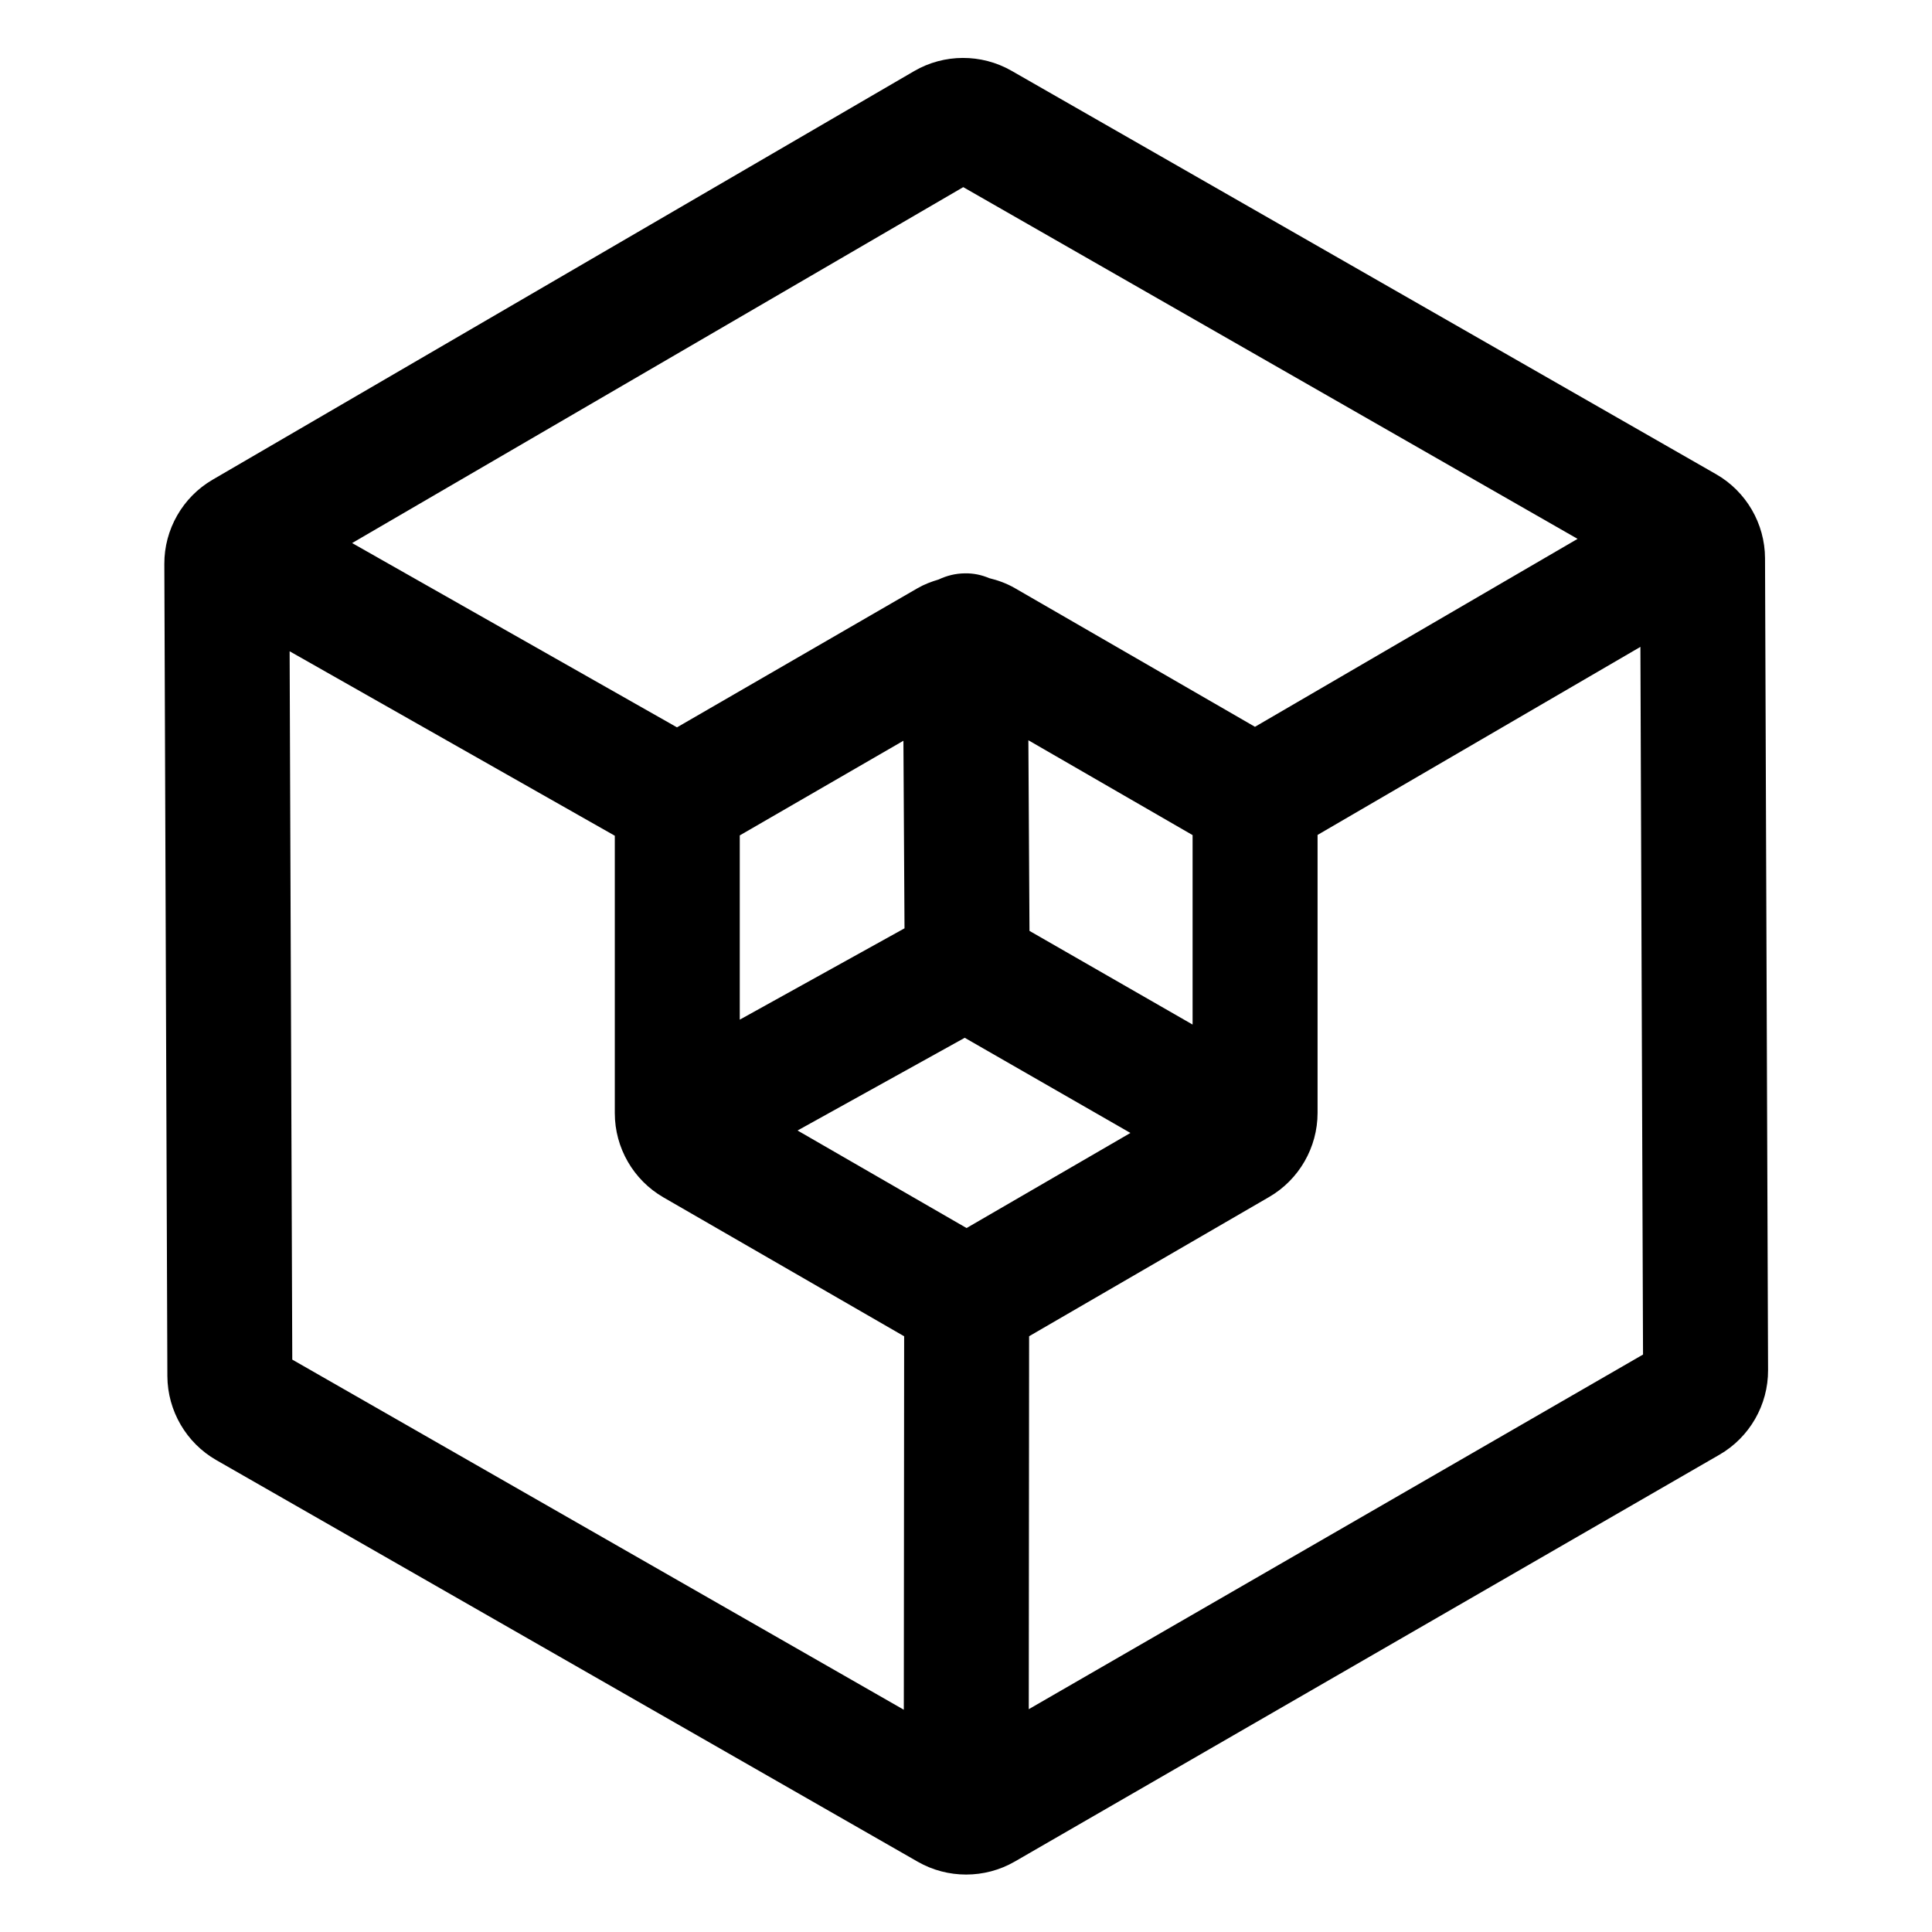
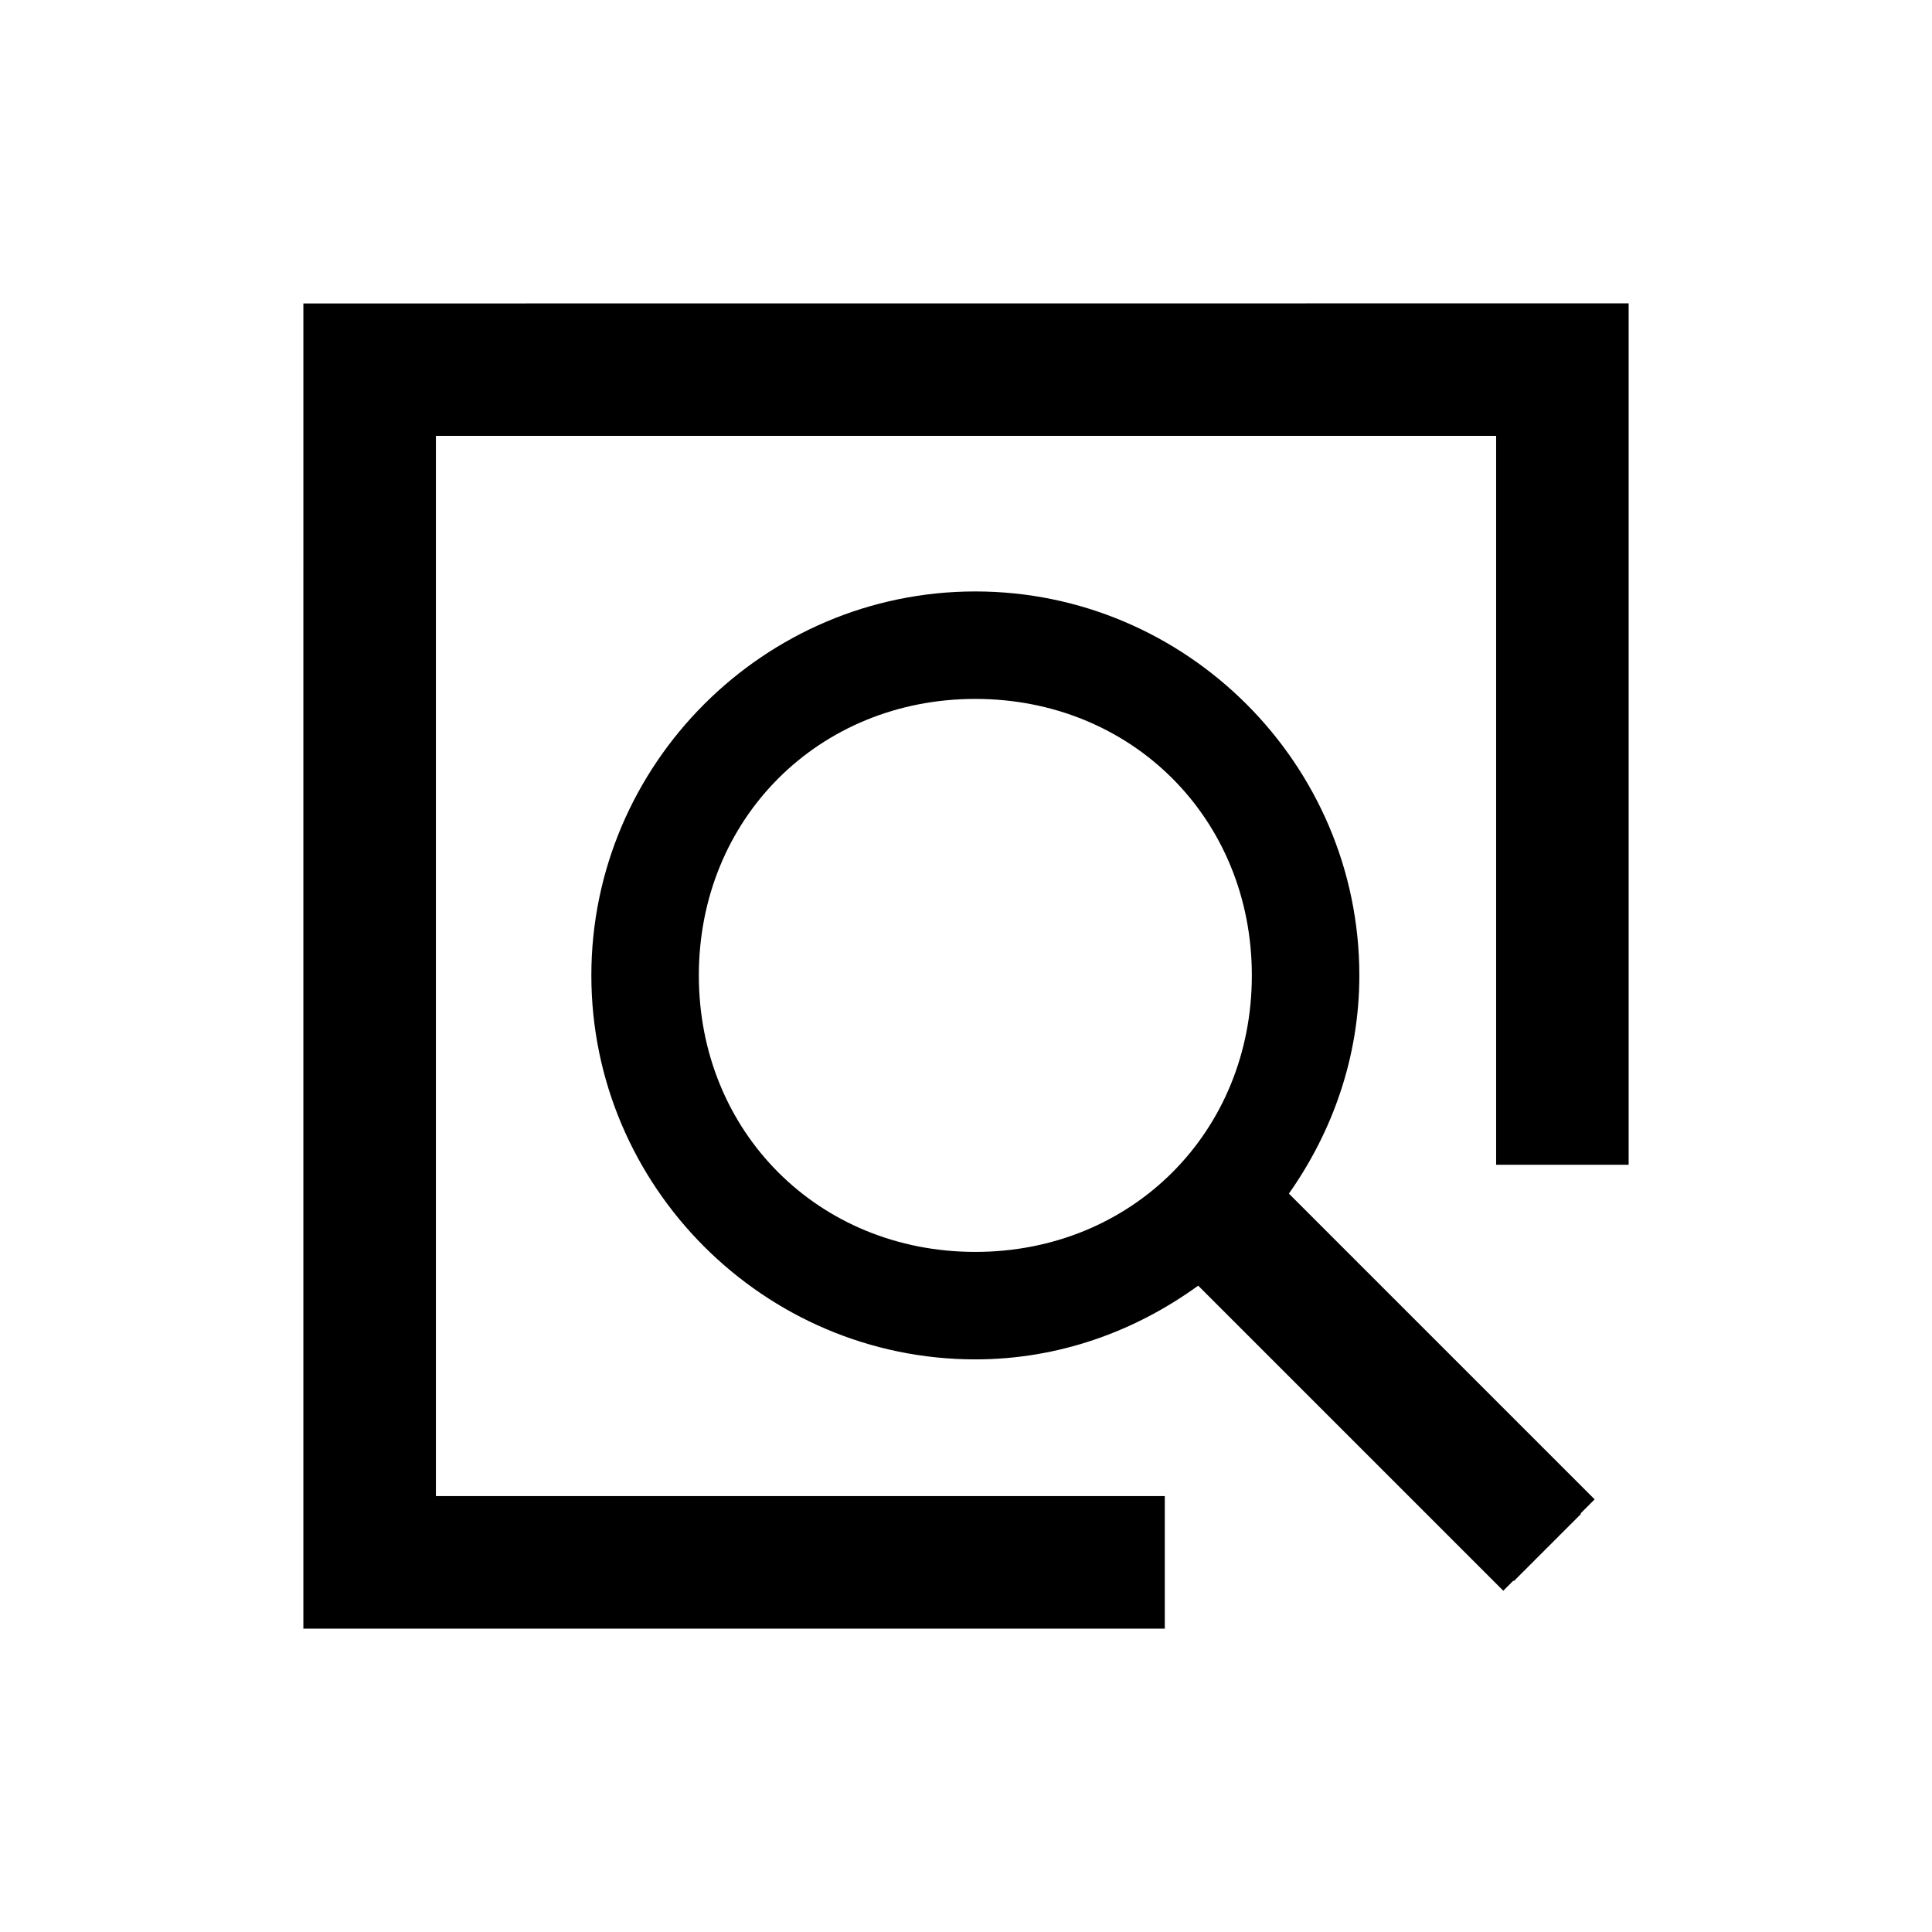
- <svg xmlns="http://www.w3.org/2000/svg" t="1732287336810" class="icon" viewBox="0 0 1024 1024" version="1.1" p-id="22953" width="200" height="200">
-   <path d="M935.5 295.88c-0.06-18.35-9.99-35.41-25.93-44.54L536.07 37.48c-15.93-9.09-35.66-9.04-51.53 0.19L112.69 254.25c-15.88 9.24-25.68 26.39-25.59 44.72l1.61 430.43c0.09 18.35 10.04 35.4 25.94 44.49l371.82 212.89c7.9 4.52 16.74 6.77 25.59 6.77 8.92 0 17.83-2.29 25.78-6.88l373.48-215.63c16-9.22 25.87-26.42 25.79-44.83l-1.61-430.33zM510.54 99.19l325.61 186.42-170.99 99.61-127.26-73.5c-4.3-2.48-8.89-4.15-13.6-5.29-4.01-1.71-8.37-2.64-12.87-2.54-5 0.03-9.68 1.25-13.92 3.25-3.84 1.14-7.62 2.56-11.17 4.61l-127.52 73.76-172.19-97.68L510.54 99.19z m1.76 551.7l-89.58-51.7 88.61-49.14 87.82 50.44-86.85 50.4z m119.8-107.85l-86.45-49.65-0.59-101.04 87.04 50.27v100.42zM478.83 392.61l0.58 99.42-87.32 48.41v-97.66l86.74-50.17z m-325.32-47.42l172.35 97.77v147.05c0 18.36 9.87 35.46 25.78 44.63l127.58 73.62-0.18 197.94-324.13-185.58-1.4-375.43zM545.27 905.9l0.18-197.67 127.19-73.79c15.85-9.17 25.7-26.26 25.7-44.59V442.53l171.11-99.67 1.39 375.08L545.27 905.9z" fill="" p-id="22954" />
+ <svg xmlns="http://www.w3.org/2000/svg" t="1732532016031" class="icon" viewBox="0 0 1024 1024" version="1.1" p-id="24157" width="200" height="200">
+   <path d="M160.794 160.831l-0.009 702.384h456.581V792.969H231.041V231.022h561.938v386.334h70.237V160.784z" p-id="24158" fill="" />
+   <path d="M683.141 632.638c23.194-32.925 37.341-72.544 37.341-115.65 0-111.947-91.594-203.512-203.541-203.512-111.919 0-203.512 91.566-203.512 203.512 0 111.928 91.594 203.512 203.512 203.512 44.203 0 84.713-14.841 118.125-39.075L796.766 843.125l5.362-5.362 0.244 0.244 35.606-35.606-0.244-0.244 7.463-7.463-162.056-162.056z m-166.2 30.9c-83.044 0-146.541-63.516-146.541-146.55 0-83.044 63.497-146.55 146.541-146.55S663.5 433.944 663.5 516.987s-63.516 146.55-146.559 146.55z" p-id="24159" fill="" />
</svg>
